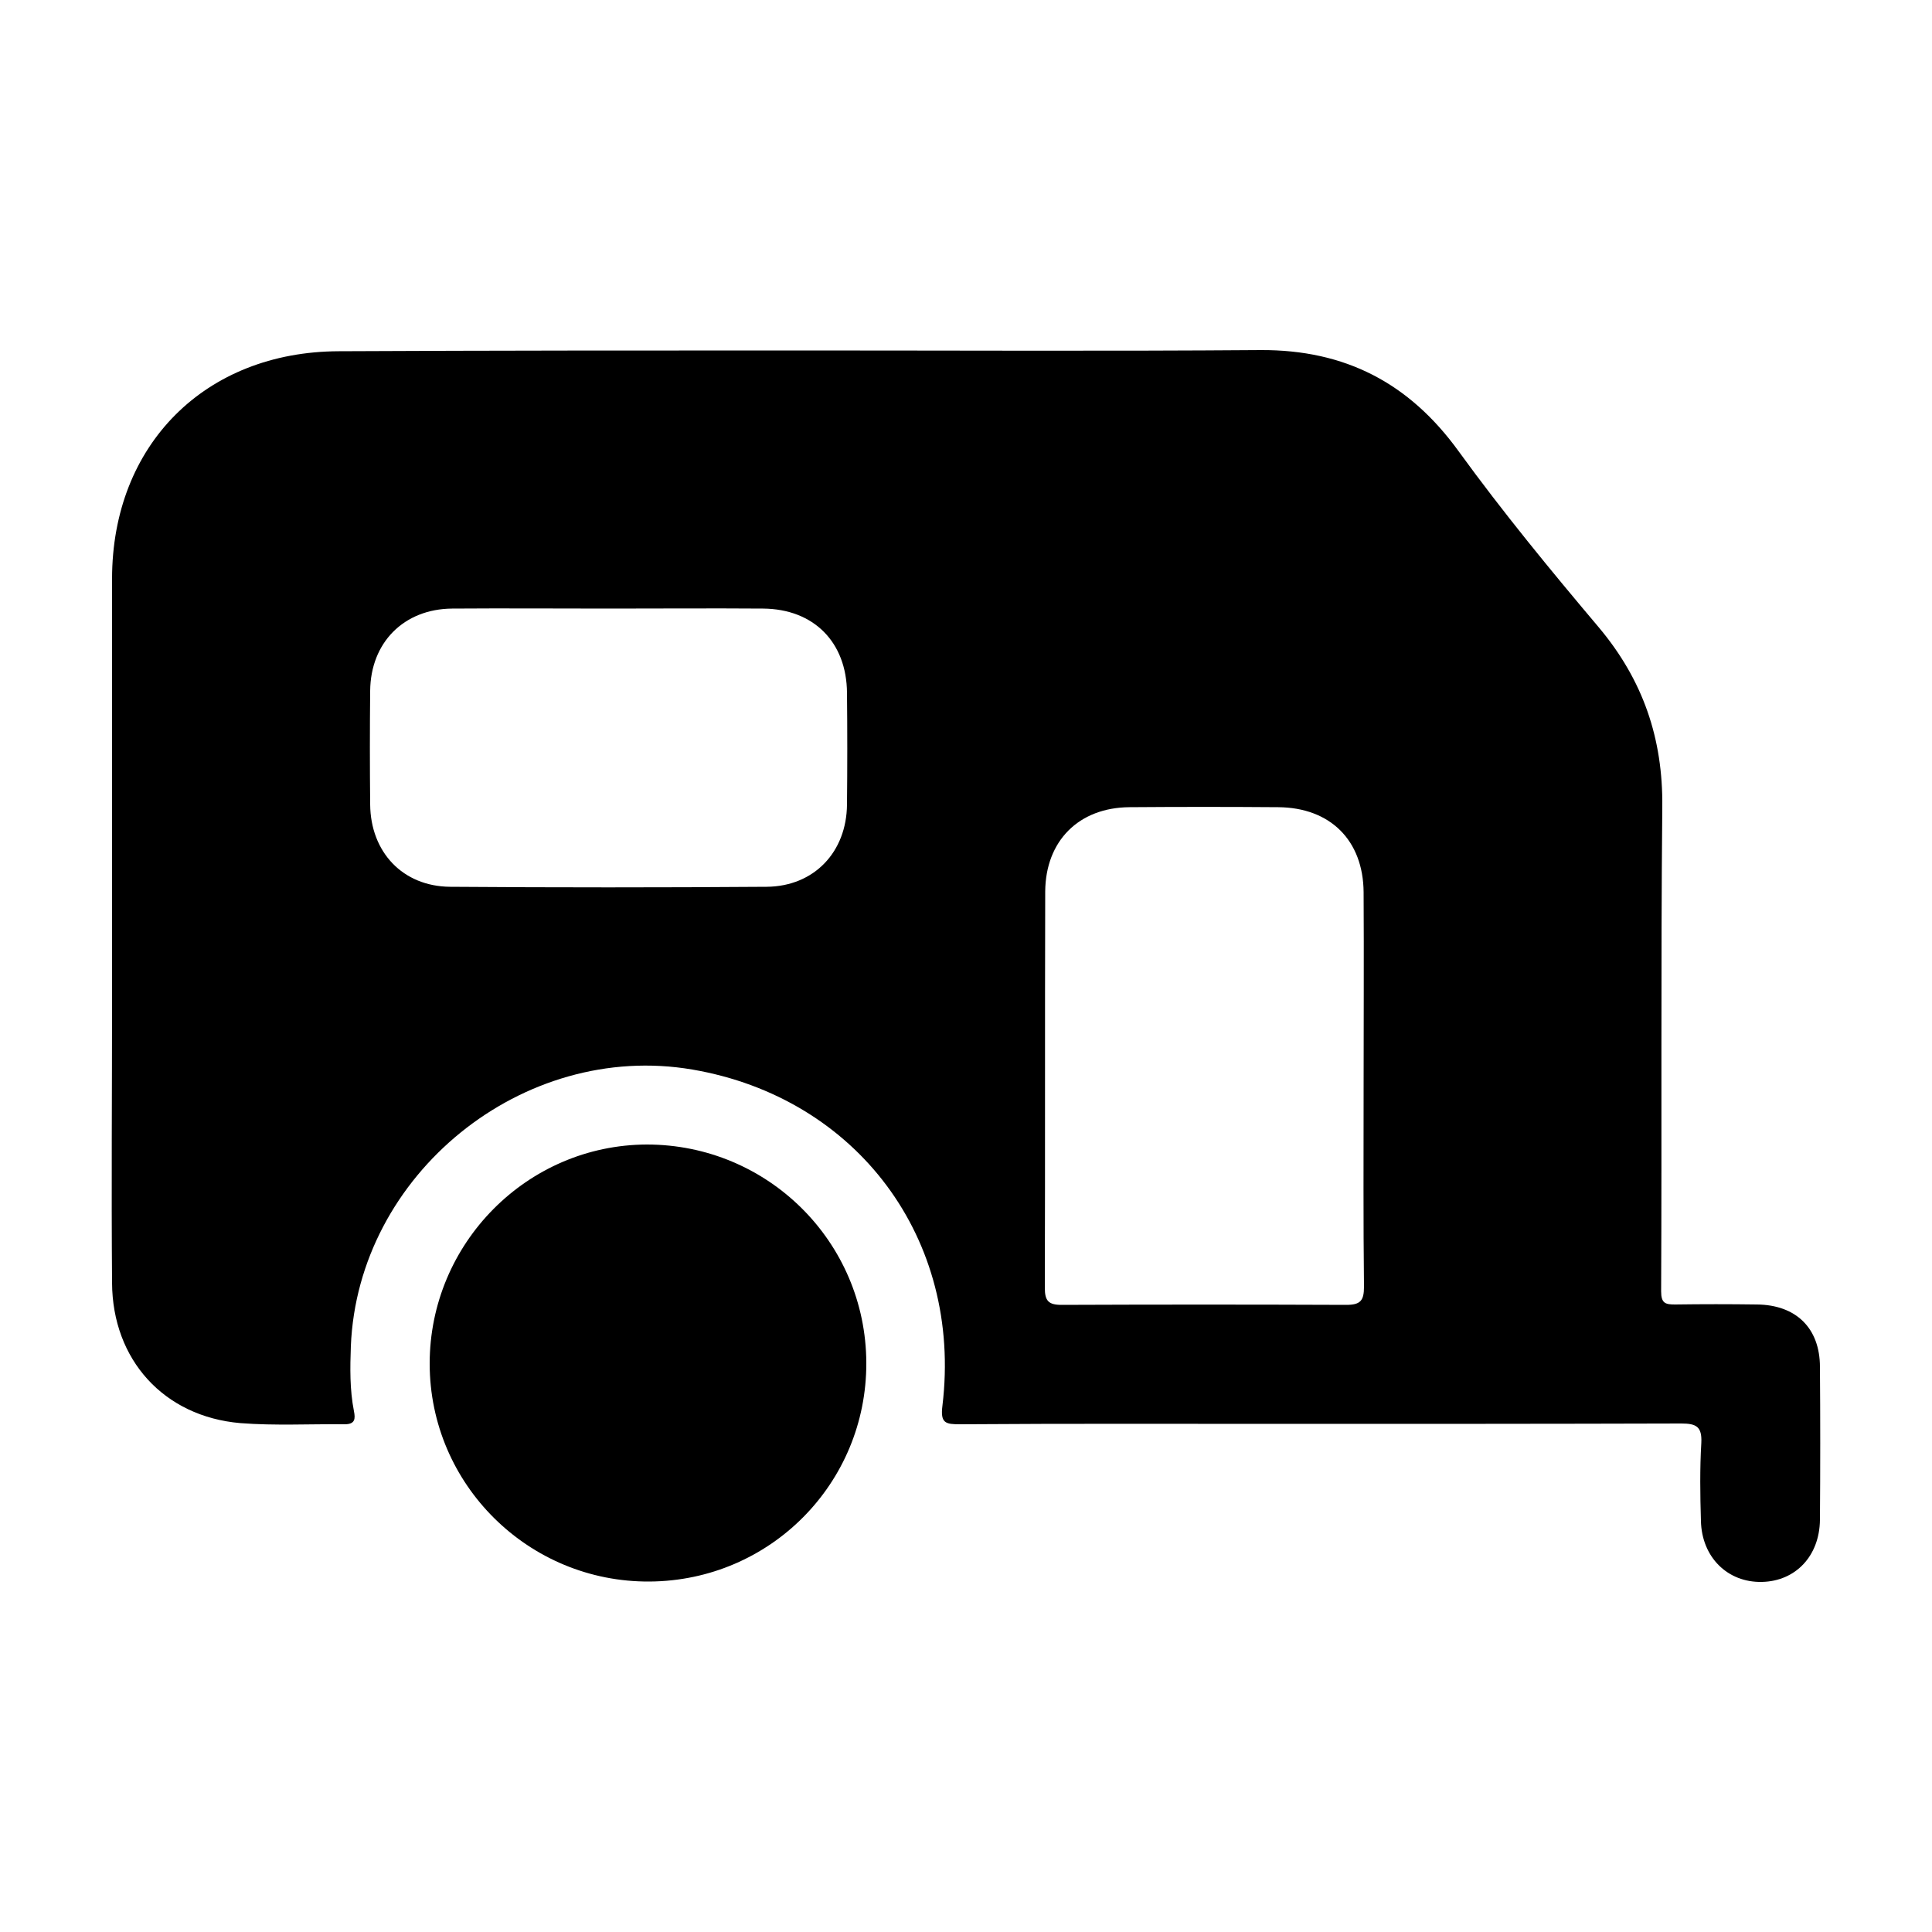
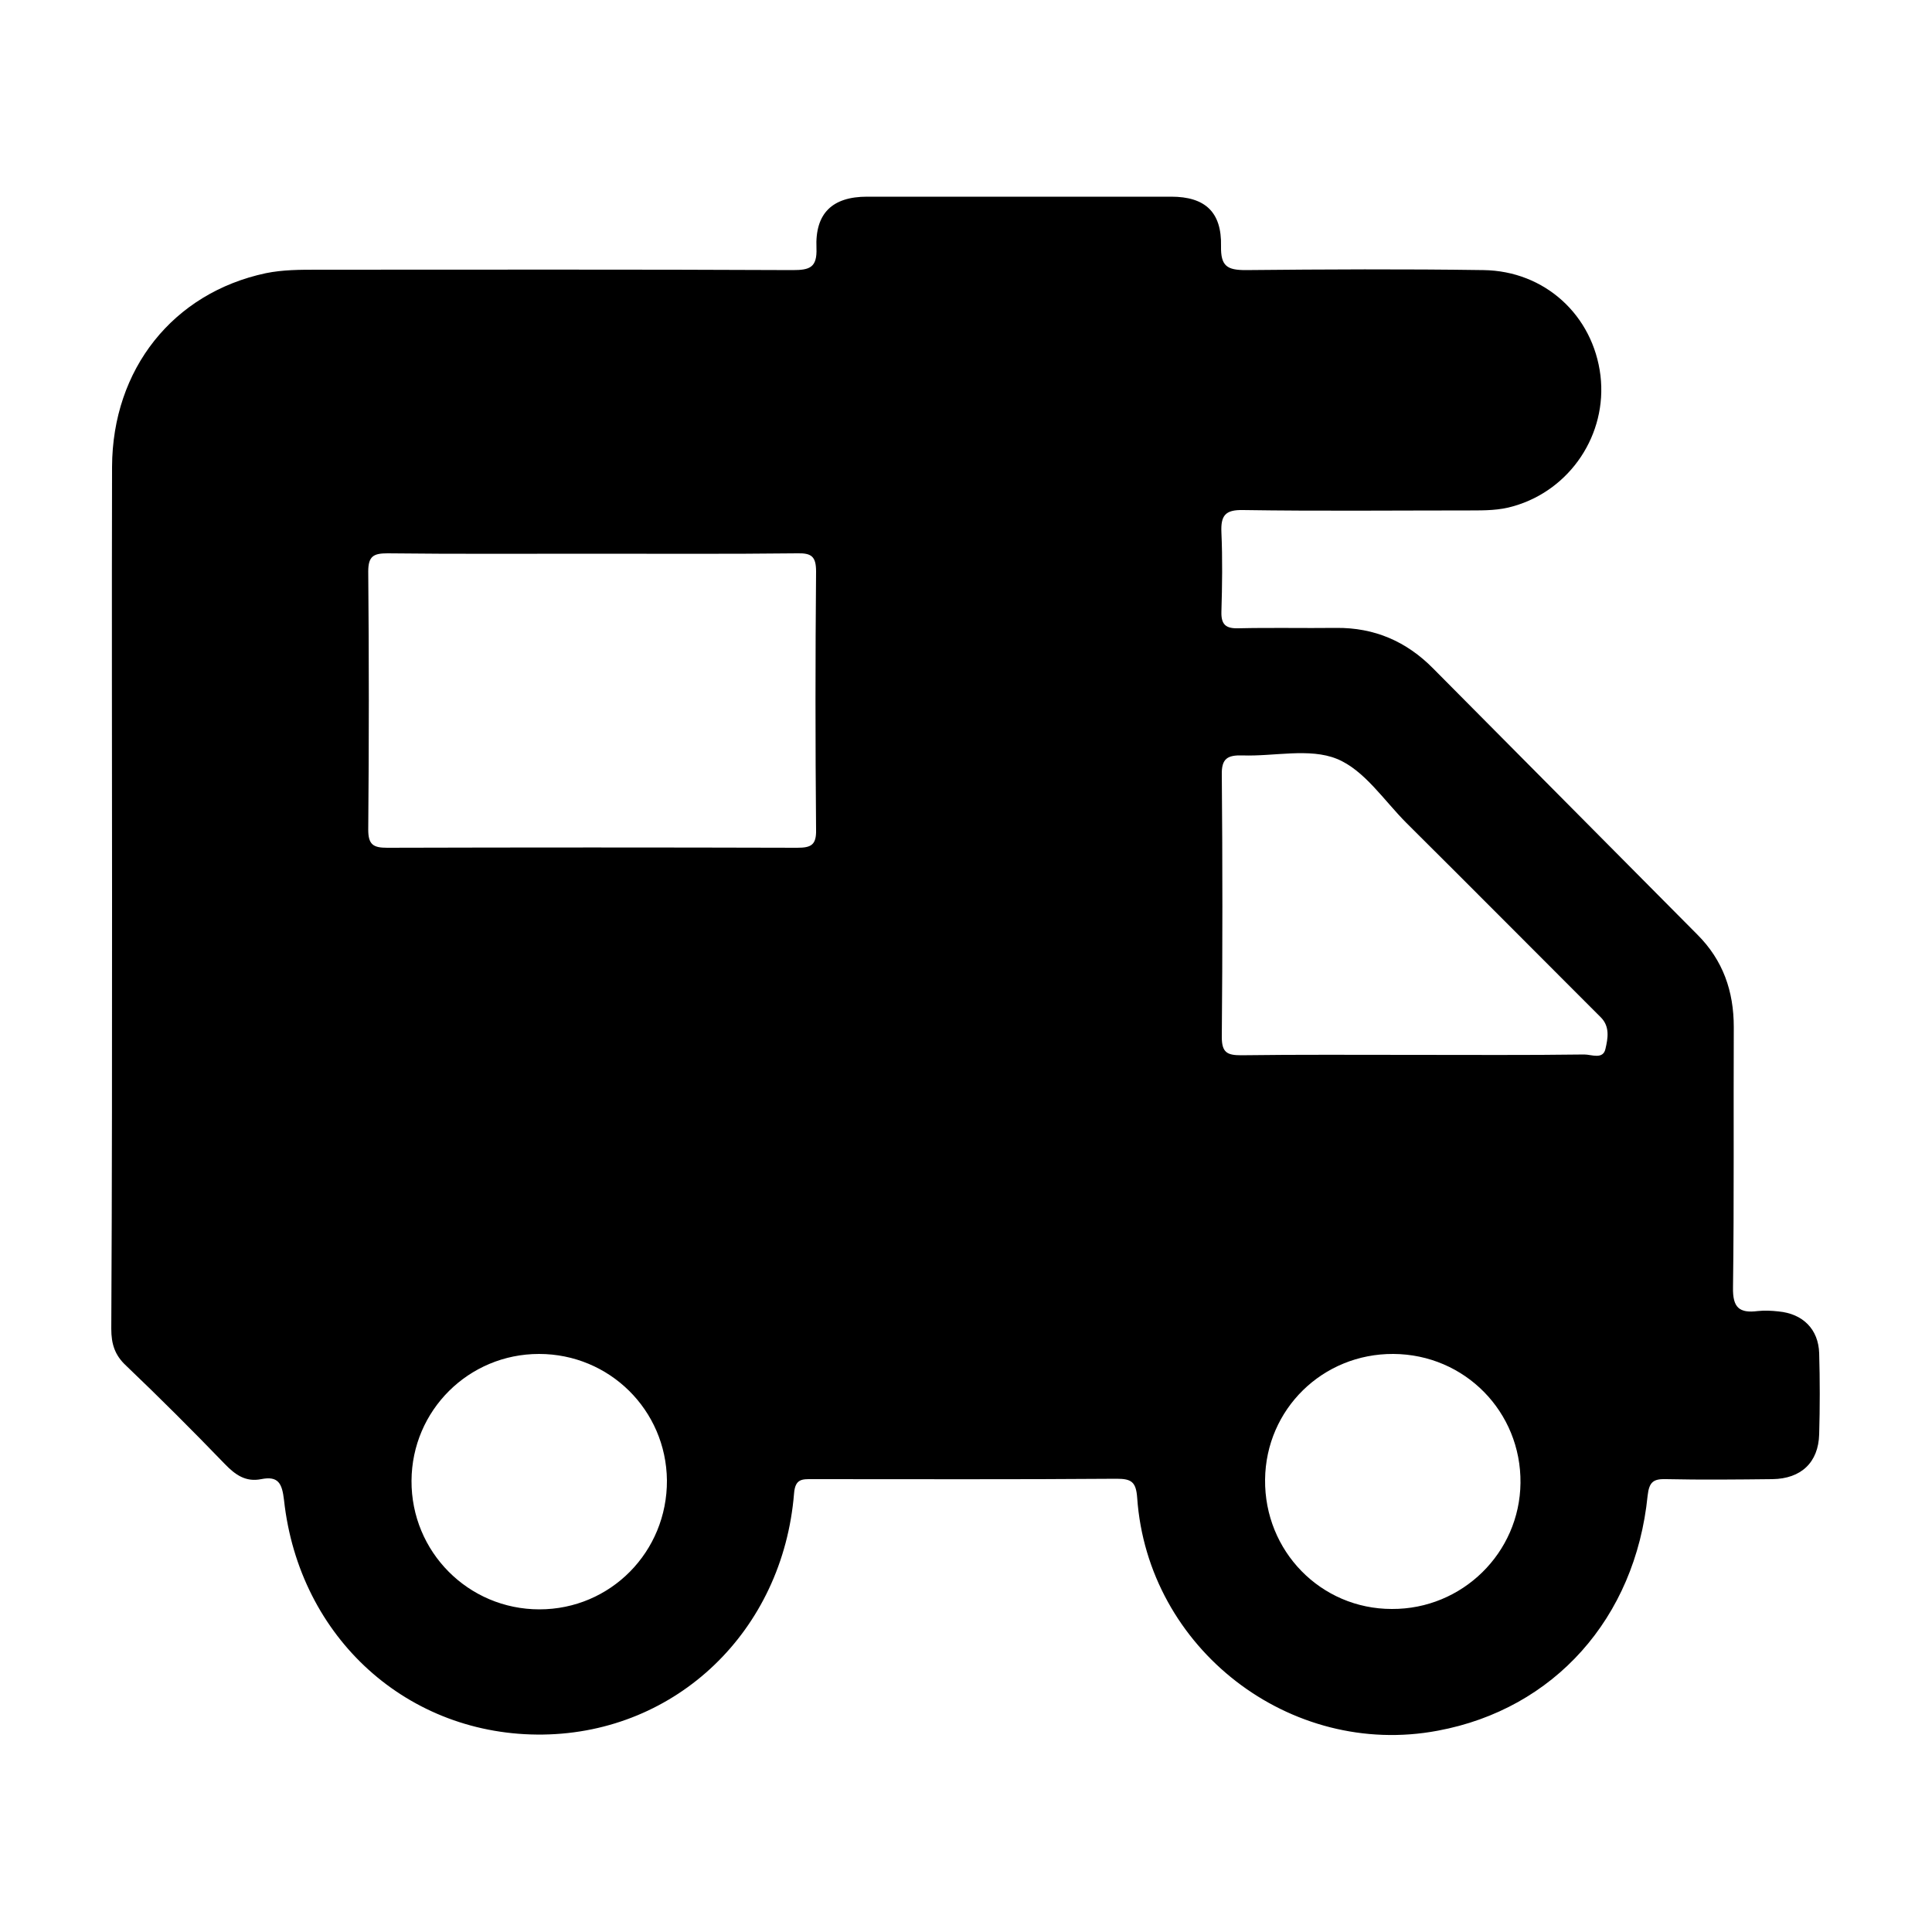
<svg xmlns="http://www.w3.org/2000/svg" version="1.1" id="Layer_1" x="0px" y="0px" viewBox="0 0 500 500" style="enable-background:new 0 0 500 500;" xml:space="preserve">
  <style type="text/css">
	.st0{display:none;}
	.st1{display:inline;}
</style>
-   <g>
-     <path d="M207.7,90.7c39.5,0,79,0.2,118.6-0.1c21.8-0.1,38.4,8.5,51.2,26.2c11.4,15.7,23.8,30.8,36.3,45.6   c11.4,13.6,16.6,28.7,16.4,46.5c-0.4,41.8-0.1,83.5-0.3,125.3c0,3.1,1.1,3.4,3.6,3.4c7.1-0.1,14.1-0.1,21.2,0   c10.1,0.1,16.3,6.1,16.3,16.2c0.1,13.2,0.1,26.3,0,39.5c-0.1,9.4-6.3,15.9-15,16.1c-8.9,0.2-15.6-6.4-15.8-15.8   c-0.2-6.7-0.3-13.5,0.1-20.2c0.2-4.2-1.3-5-5.2-5c-34.2,0.1-68.4,0.1-102.7,0.1c-28,0-55.9-0.1-83.9,0.1c-3.7,0-5.2-0.2-4.6-4.8   c5.2-43.2-22.1-79.7-64.7-87c-43.9-7.5-86.6,27.1-88.4,71.6c-0.2,5.6-0.3,11.2,0.8,16.8c0.4,2,0.3,3.4-2.4,3.4   c-9-0.1-18,0.4-27-0.3c-19.8-1.7-33.1-16.4-33.2-36.3c-0.2-24.7,0-49.5,0-74.2c0-36,0-72,0-108c0-34.7,24.1-58.8,58.7-58.9   C127.7,90.7,167.7,90.7,207.7,90.7z M352.9,281.9c0-17,0.1-34,0-51c-0.1-13.4-8.6-21.9-22.1-22c-12.8-0.1-25.7-0.1-38.5,0   c-13.1,0.1-21.7,8.7-21.8,21.8c-0.1,34.2,0,68.4-0.1,102.6c0,3.3,0.9,4.4,4.3,4.4c24.6-0.1,49.1-0.1,73.7,0c3.7,0,4.6-1.1,4.6-4.7   C352.8,316,352.9,298.9,352.9,281.9z M157.5,157.5c-13.5,0-27-0.1-40.5,0c-12.5,0.1-21.1,8.8-21.2,21.3c-0.1,9.8-0.1,19.6,0,29.4   c0.1,12.3,8.4,21.2,20.7,21.3c27.3,0.2,54.6,0.2,81.9,0c12.3-0.1,20.7-9,20.8-21.3c0.1-9.6,0.1-19.3,0-28.9   c-0.1-13.1-8.6-21.7-21.7-21.8C184.1,157.4,170.8,157.5,157.5,157.5z" />
-     <path d="M224.2,352.7c0.1,31.2-24.9,56.4-56.1,56.6c-31.3,0.2-56.9-25.1-56.9-56.4c0-31.1,25.2-56.6,56.2-56.7   C198.7,296.2,224.1,321.4,224.2,352.7z" />
-   </g>
  <g class="st0">
    <g class="st1">
-       <path d="M474.1,378.1c-7.6,0-15.2,0.1-22.7-0.1c-3-0.1-3.6,1-3.6,3.7c0.2,6.6,0,13.1,0.1,19.7c0,2.3-0.7,3-3,3    c-6.7-0.1-13.4-0.2-20.1,0c-2.9,0.1-3.3-1.1-3.3-3.6c0.1-6.1-0.2-12.3,0.1-18.4c0.2-3.8-1.1-4.5-4.6-4.5    c-58.8,0.1-117.5,0.1-176.3,0c-3.2,0-4.7,0.9-6.2,3.9c-7.2,14.5-19.2,22.3-35.3,22.3c-16.1,0-28.1-7.7-35.3-22.2    c-1.4-2.9-2.8-4-6.1-3.9c-42.4,0.1-84.9,0-127.3,0.2c-3.4,0-4.7-0.5-4.7-4.4c0.2-49,0.1-98,0.1-147c0-3.9,0.3-7.9,1.4-11.7    c5.4-18.8,20.1-29.6,40.4-29.6c67.7,0,135.3,0,203,0c25.4,0,44.9,10.7,58.6,31.9c20.8,32.3,41.6,64.7,62.4,97.1    c1.2,1.9,1.8,3.8,1.8,6.1c-0.1,8.9,0.1,17.8-0.1,26.7c-0.1,3.6,0.8,4.6,4.5,4.6c25.4-0.2,50.8-0.1,76.1-0.1    C474.1,360.6,474.1,369.4,474.1,378.1z M91.6,347.9c0,2.8,0.4,4.1,3.7,4c15.2-0.2,30.3-0.1,45.5,0c2.6,0,3.5-0.6,3.5-3.4    c-0.1-29.9-0.1-59.8,0-89.7c0-2.8-0.9-3.4-3.5-3.4c-15,0.1-30,0.2-45.1,0c-3.2,0-4.2,0.7-4.1,4.1c0.2,14.9,0.1,29.7,0.1,44.6    C91.6,318.8,91.7,333.3,91.6,347.9z M283,281.9c3.1,0,4-0.9,3.8-3.9c-0.2-6.1-0.2-12.3,0-18.4c0.1-3.2-0.7-4.2-4-4.2    c-20,0.2-39.9,0.1-59.9,0.1c-12,0-23.9,0.1-35.9-0.1c-2.9,0-3.7,0.9-3.6,3.7c0.2,6.1,0.2,12.3,0,18.4c-0.1,3.3,0.7,4.4,4.3,4.4    c15.9-0.2,31.8-0.1,47.7-0.1C251.3,281.8,267.2,281.8,283,281.9z M186.2,364.9c-0.1,7.1,5.8,13.1,13,13.2    c7.1,0.1,13.1-5.8,13.2-13c0.1-7.1-5.8-13.1-13-13.2C192.2,351.8,186.2,357.7,186.2,364.9z" />
+       <path d="M474.1,378.1c-7.6,0-15.2,0.1-22.7-0.1c-3-0.1-3.6,1-3.6,3.7c0.2,6.6,0,13.1,0.1,19.7c0,2.3-0.7,3-3,3    c-6.7-0.1-13.4-0.2-20.1,0c-2.9,0.1-3.3-1.1-3.3-3.6c0.1-6.1-0.2-12.3,0.1-18.4c0.2-3.8-1.1-4.5-4.6-4.5    c-58.8,0.1-117.5,0.1-176.3,0c-3.2,0-4.7,0.9-6.2,3.9c-7.2,14.5-19.2,22.3-35.3,22.3s-28.1-7.7-35.3-22.2c-1.4-2.9-2.8-4-6.1-3.9    c-42.4,0.1-84.9,0-127.3,0.2c-3.4,0-4.7-0.5-4.7-4.4c0.2-49,0.1-98,0.1-147c0-3.9,0.3-7.9,1.4-11.7c5.4-18.8,20.1-29.6,40.4-29.6    c67.7,0,135.3,0,203,0c25.4,0,44.9,10.7,58.6,31.9c20.8,32.3,41.6,64.7,62.4,97.1c1.2,1.9,1.8,3.8,1.8,6.1    c-0.1,8.9,0.1,17.8-0.1,26.7c-0.1,3.6,0.8,4.6,4.5,4.6c25.4-0.2,50.8-0.1,76.1-0.1C474.1,360.6,474.1,369.4,474.1,378.1z     M91.6,347.9c0,2.8,0.4,4.1,3.7,4c15.2-0.2,30.3-0.1,45.5,0c2.6,0,3.5-0.6,3.5-3.4c-0.1-29.9-0.1-59.8,0-89.7    c0-2.8-0.9-3.4-3.5-3.4c-15,0.1-30,0.2-45.1,0c-3.2,0-4.2,0.7-4.1,4.1c0.2,14.9,0.1,29.7,0.1,44.6    C91.6,318.8,91.7,333.3,91.6,347.9z M283,281.9c3.1,0,4-0.9,3.8-3.9c-0.2-6.1-0.2-12.3,0-18.4c0.1-3.2-0.7-4.2-4-4.2    c-20,0.2-39.9,0.1-59.9,0.1c-12,0-23.9,0.1-35.9-0.1c-2.9,0-3.7,0.9-3.6,3.7c0.2,6.1,0.2,12.3,0,18.4c-0.1,3.3,0.7,4.4,4.3,4.4    c15.9-0.2,31.8-0.1,47.7-0.1S267.2,281.8,283,281.9z M186.2,364.9c-0.1,7.1,5.8,13.1,13,13.2c7.1,0.1,13.1-5.8,13.2-13    c0.1-7.1-5.8-13.1-13-13.2S186.2,357.7,186.2,364.9z" />
    </g>
    <path class="st1" d="M56,138.6c3.6,3.4,6.5,5.9,9.1,8.6c4.3,4.5,4.5,9.5,0.8,13.2c-3.7,3.7-8.8,3.6-13.2-0.7   c-7.9-7.7-15.6-15.5-23.3-23.3c-4.8-4.9-4.6-9.4,0.3-14.4c7.5-7.6,15-15.1,22.6-22.6c4.7-4.6,9.7-5,13.6-1.2   c3.8,3.7,3.4,8.9-1.1,13.6c-2.5,2.6-5.2,5-8.8,8.4c121.4,0,241.2,0,362.1,0c-3-3.1-5.6-5.8-8.1-8.4c-4.4-4.6-4.7-9.9-0.9-13.6   c3.8-3.6,8.7-3.3,13.2,1c7.7,7.6,15.4,15.2,22.9,23c4.9,5,4.9,9.5,0.1,14.4c-7.6,7.7-15.2,15.4-22.9,23c-4.6,4.5-9.8,4.8-13.6,0.9   c-3.6-3.7-3.3-8.8,1-13.2c2.6-2.6,5.5-4.9,8.2-7.3c-0.2-0.4-0.5-0.8-0.7-1.2C297.3,138.6,177.4,138.6,56,138.6z" />
  </g>
  <g class="st0">
-     <path class="st1" d="M443.7,403.6c0,2.5,0,5,0,7.6c-0.8,2.2-1.4,4.5-2.5,6.6c-5.3,10.5-14,14.7-25.6,14.7   c-110.5-0.1-221,0-331.6-0.1c-1.6,0-3.3,0-4.9-0.2c-15.4-1.2-26.1-16.6-21.9-31.4c17.3-61.1,34.6-122.2,51.7-183.3   c4.5-16,9.3-31.9,13.2-48.1c2.8-11.4,13.2-18.6,26.3-18.6c16.4-0.1,32.8-0.1,49.2,0c2.7,0,3.3-0.5,2-3.1   c-4.3-8.2-6.1-17.1-5.7-26.3c1.3-34,31.4-58.6,65.1-53.5c30.8,4.7,52.1,34.9,46.2,65.4c-1.1,6-3.4,11.5-6,17.5c1.9,0,3.2,0,4.6,0   c15.1,0,30.3,0,45.4,0c10.7,0,19.1,4.1,24.5,13.5c2.2,3.8,2.6,8.1,3.7,12.2c19.3,66.8,38.6,133.6,58,200.3   C438.2,385.9,440.3,395,443.7,403.6z M255.9,294.3c0,9-0.2,17.9,0,26.9c0.5,15.1,8,25.5,21.9,30.4c7,2.5,14.4,2.6,21.7,2.1   c16.8-1.2,28.3-10.9,31.2-26.8c1.8-9.7,1-19.6,0.8-29.5c-0.1-4.2-2.8-6.4-7.4-6.4c-8.5-0.1-16.9-0.1-25.4,0c-4.8,0-7.8,3.2-7.7,8.3   c0,4.9,2.8,8.1,7.4,8.2c3.3,0.1,6.6,0.1,9.8,0c1.6,0,2.3,0.4,2.3,2.1c-0.1,3.7,0.1,7.3-0.2,11c-1,9.7-7.3,15.1-17.1,15   c-9.7-0.1-15.7-5.5-16.2-15.3c-0.7-17.3-0.7-34.6,0-51.8c0.3-7.6,4.4-12.7,10.7-14.4c4.2-1.1,8.5-1,12.7,0.2   c5.1,1.5,8.1,4.9,9.2,10c0.4,1.7,0.6,3.5,0.8,5.2c0.4,2.8,1.9,4.5,4.6,5.4c2.3,0.8,4.7,0.9,7.1,0.8c6.6-0.3,9.2-2.8,9.3-9.3   c0.2-10.5-4.1-18.9-12.9-24.6c-11-7.1-23.2-8.4-35.7-6c-16.9,3.2-26.5,14.7-27,32C255.7,276.6,255.9,285.4,255.9,294.3z M199.5,304   c1.5,0.8,2,2.2,2.7,3.3c9.1,13.8,18.2,27.6,27.3,41.3c4,6,9,6.7,15.6,2.3c5.5-3.6,6.2-7.9,2.3-13.8c-10.6-16.1-21.1-32.3-31.8-48.3   c-1.5-2.3-1.5-3.7,0.2-5.8c8.5-10.4,16.9-21,25.3-31.6c1.7-2.1,3.3-4.3,2.6-7.2c-1.3-5.1-5.1-7.7-9.7-9.2c-4.3-1.4-7,1.2-9.4,4.5   c-10.3,14.2-20.7,28.3-31.1,42.4c-0.6,0.8-0.8,2.2-2.5,2c0-13.5,0-27,0-40.5c0-5.2-1.3-7-6.4-8.2c-2.8-0.7-5.7-0.7-8.6,0.1   c-4.7,1.4-5.9,2.8-5.9,7.8c0,33.7,0,67.4,0,101c0,4.9,1.5,6.8,6.2,8.1c2.9,0.8,5.7,0.8,8.6,0c4.7-1.3,6.1-3.2,6.1-8.1   c0-8.8,0-17.7,0-26.5c0-1.5-0.1-2.9,1-4.3C194.5,310.3,197,307.1,199.5,304z" />
+     <path class="st1" d="M443.7,403.6c0,2.5,0,5,0,7.6c-0.8,2.2-1.4,4.5-2.5,6.6c-5.3,10.5-14,14.7-25.6,14.7   c-110.5-0.1-221,0-331.6-0.1c-1.6,0-3.3,0-4.9-0.2C63.7,431,53,415.6,57.2,400.8c17.3-61.1,34.6-122.2,51.7-183.3   c4.5-16,9.3-31.9,13.2-48.1c2.8-11.4,13.2-18.6,26.3-18.6c16.4-0.1,32.8-0.1,49.2,0c2.7,0,3.3-0.5,2-3.1   c-4.3-8.2-6.1-17.1-5.7-26.3c1.3-34,31.4-58.6,65.1-53.5c30.8,4.7,52.1,34.9,46.2,65.4c-1.1,6-3.4,11.5-6,17.5c1.9,0,3.2,0,4.6,0   c15.1,0,30.3,0,45.4,0c10.7,0,19.1,4.1,24.5,13.5c2.2,3.8,2.6,8.1,3.7,12.2c19.3,66.8,38.6,133.6,58,200.3   C438.2,385.9,440.3,395,443.7,403.6z M255.9,294.3c0,9-0.2,17.9,0,26.9c0.5,15.1,8,25.5,21.9,30.4c7,2.5,14.4,2.6,21.7,2.1   c16.8-1.2,28.3-10.9,31.2-26.8c1.8-9.7,1-19.6,0.8-29.5c-0.1-4.2-2.8-6.4-7.4-6.4c-8.5-0.1-16.9-0.1-25.4,0c-4.8,0-7.8,3.2-7.7,8.3   c0,4.9,2.8,8.1,7.4,8.2c3.3,0.1,6.6,0.1,9.8,0c1.6,0,2.3,0.4,2.3,2.1c-0.1,3.7,0.1,7.3-0.2,11c-1,9.7-7.3,15.1-17.1,15   c-9.7-0.1-15.7-5.5-16.2-15.3c-0.7-17.3-0.7-34.6,0-51.8c0.3-7.6,4.4-12.7,10.7-14.4c4.2-1.1,8.5-1,12.7,0.2   c5.1,1.5,8.1,4.9,9.2,10c0.4,1.7,0.6,3.5,0.8,5.2c0.4,2.8,1.9,4.5,4.6,5.4c2.3,0.8,4.7,0.9,7.1,0.8c6.6-0.3,9.2-2.8,9.3-9.3   c0.2-10.5-4.1-18.9-12.9-24.6c-11-7.1-23.2-8.4-35.7-6c-16.9,3.2-26.5,14.7-27,32C255.7,276.6,255.9,285.4,255.9,294.3z M199.5,304   c1.5,0.8,2,2.2,2.7,3.3c9.1,13.8,18.2,27.6,27.3,41.3c4,6,9,6.7,15.6,2.3c5.5-3.6,6.2-7.9,2.3-13.8c-10.6-16.1-21.1-32.3-31.8-48.3   c-1.5-2.3-1.5-3.7,0.2-5.8c8.5-10.4,16.9-21,25.3-31.6c1.7-2.1,3.3-4.3,2.6-7.2c-1.3-5.1-5.1-7.7-9.7-9.2c-4.3-1.4-7,1.2-9.4,4.5   c-10.3,14.2-20.7,28.3-31.1,42.4c-0.6,0.8-0.8,2.2-2.5,2c0-13.5,0-27,0-40.5c0-5.2-1.3-7-6.4-8.2c-2.8-0.7-5.7-0.7-8.6,0.1   c-4.7,1.4-5.9,2.8-5.9,7.8c0,33.7,0,67.4,0,101c0,4.9,1.5,6.8,6.2,8.1c2.9,0.8,5.7,0.8,8.6,0c4.7-1.3,6.1-3.2,6.1-8.1   c0-8.8,0-17.7,0-26.5c0-1.5-0.1-2.9,1-4.3C194.5,310.3,197,307.1,199.5,304z" />
+   </g>
+   <g>
+     <path d="M29,231.9c0-37-0.1-74.1,0-111.1c0.1-25.3,15.8-45,39.8-50.1c4.4-0.9,8.9-0.9,13.4-0.9c41,0,82-0.1,122.9,0.1   c4.4,0,6.4-0.6,6.2-5.7c-0.4-9,4.1-13.3,13.1-13.3c26.2,0,52.5,0,78.7,0c8.8,0,13.1,4,12.9,12.8c-0.1,5.2,1.6,6.2,6.4,6.2   c20.5-0.2,41-0.3,61.5,0c15.9,0.2,28.4,11.7,30.3,27.3c1.8,15.2-7.8,29.6-22.5,33.8c-3.7,1.1-7.4,1.1-11.2,1.1   c-19.6,0-39.2,0.2-58.8-0.1c-4.6-0.1-5.8,1.4-5.6,5.8c0.3,6.8,0.2,13.7,0,20.5c-0.1,3.3,1.1,4.4,4.4,4.3c8.4-0.2,16.9,0,25.3-0.1   c9.9-0.1,18.2,3.5,25.1,10.5c22.8,23,45.6,45.9,68.4,68.9c6.6,6.6,9.4,14.6,9.4,23.9c-0.1,22.5,0.1,44.9-0.2,67.4   c-0.1,5.2,1.6,6.7,6.4,6.1c1.8-0.2,3.6-0.1,5.4,0.1c6.3,0.6,10.3,4.6,10.5,10.8c0.2,7,0.2,14,0,21c-0.2,7.3-4.7,11.5-12.1,11.6   c-9.2,0.1-18.3,0.2-27.5,0c-3.3-0.1-4.4,0.7-4.8,4.3c-3.2,31.7-24.2,55.2-54.3,60.8c-38.2,7.2-75.1-21.2-77.8-60.3   c-0.3-4.1-1.5-4.9-5.3-4.9c-26.2,0.2-52.5,0.1-78.7,0.1c-2.6,0-4.5-0.2-4.8,3.7c-2.9,35.6-30.4,61.9-64.9,62.4   c-34.9,0.5-63.2-24.9-67.1-60.7c-0.5-4.2-1.4-6.3-5.9-5.4c-4,0.8-6.7-1.1-9.4-3.9c-8.4-8.7-16.9-17.2-25.6-25.5   c-2.9-2.7-3.8-5.6-3.8-9.5C29,306.7,29,269.3,29,231.9z M153.1,143.3c-17.6,0-35.2,0.1-52.8-0.1c-3.6,0-5,0.7-5,4.7   c0.2,22.3,0.2,44.5,0,66.8c0,3.9,1.3,4.7,4.9,4.7c35.4-0.1,70.7-0.1,106.1,0c3.6,0,5-0.7,4.9-4.7c-0.2-22.3-0.2-44.5,0-66.8   c0-3.9-1.2-4.8-4.9-4.7C188.7,143.4,170.9,143.3,153.1,143.3z M365.8,273c14.7,0,29.5,0.1,44.2-0.1c1.9,0,4.9,1.4,5.5-1.5   c0.6-2.6,1.2-5.7-1.2-8.1c-0.9-0.9-1.8-1.8-2.7-2.7c-15.9-15.9-31.7-31.8-47.6-47.6c-5.8-5.8-10.9-13.7-18-16.6   c-7.1-2.9-16.3-0.6-24.5-0.9c-3.8-0.1-5.4,0.8-5.3,5c0.2,22.6,0.2,45.3,0,67.9c0,4,1.4,4.7,5,4.7C336,272.9,350.9,273,365.8,273z    M360.6,350.4c-18.3-0.1-33,14.3-33.2,32.5c-0.2,18.5,14.4,33.5,32.8,33.5c18.2,0.1,33.1-14.5,33.3-32.6   C393.7,365.4,379.1,350.5,360.6,350.4z M139.5,350.4c-18.2,0-32.9,14.6-33,32.8c-0.1,18.4,14.7,33.3,33.1,33.3   c18.4,0,33.1-14.9,33-33.4C172.4,364.9,157.7,350.4,139.5,350.4z" />
  </g>
</svg>
